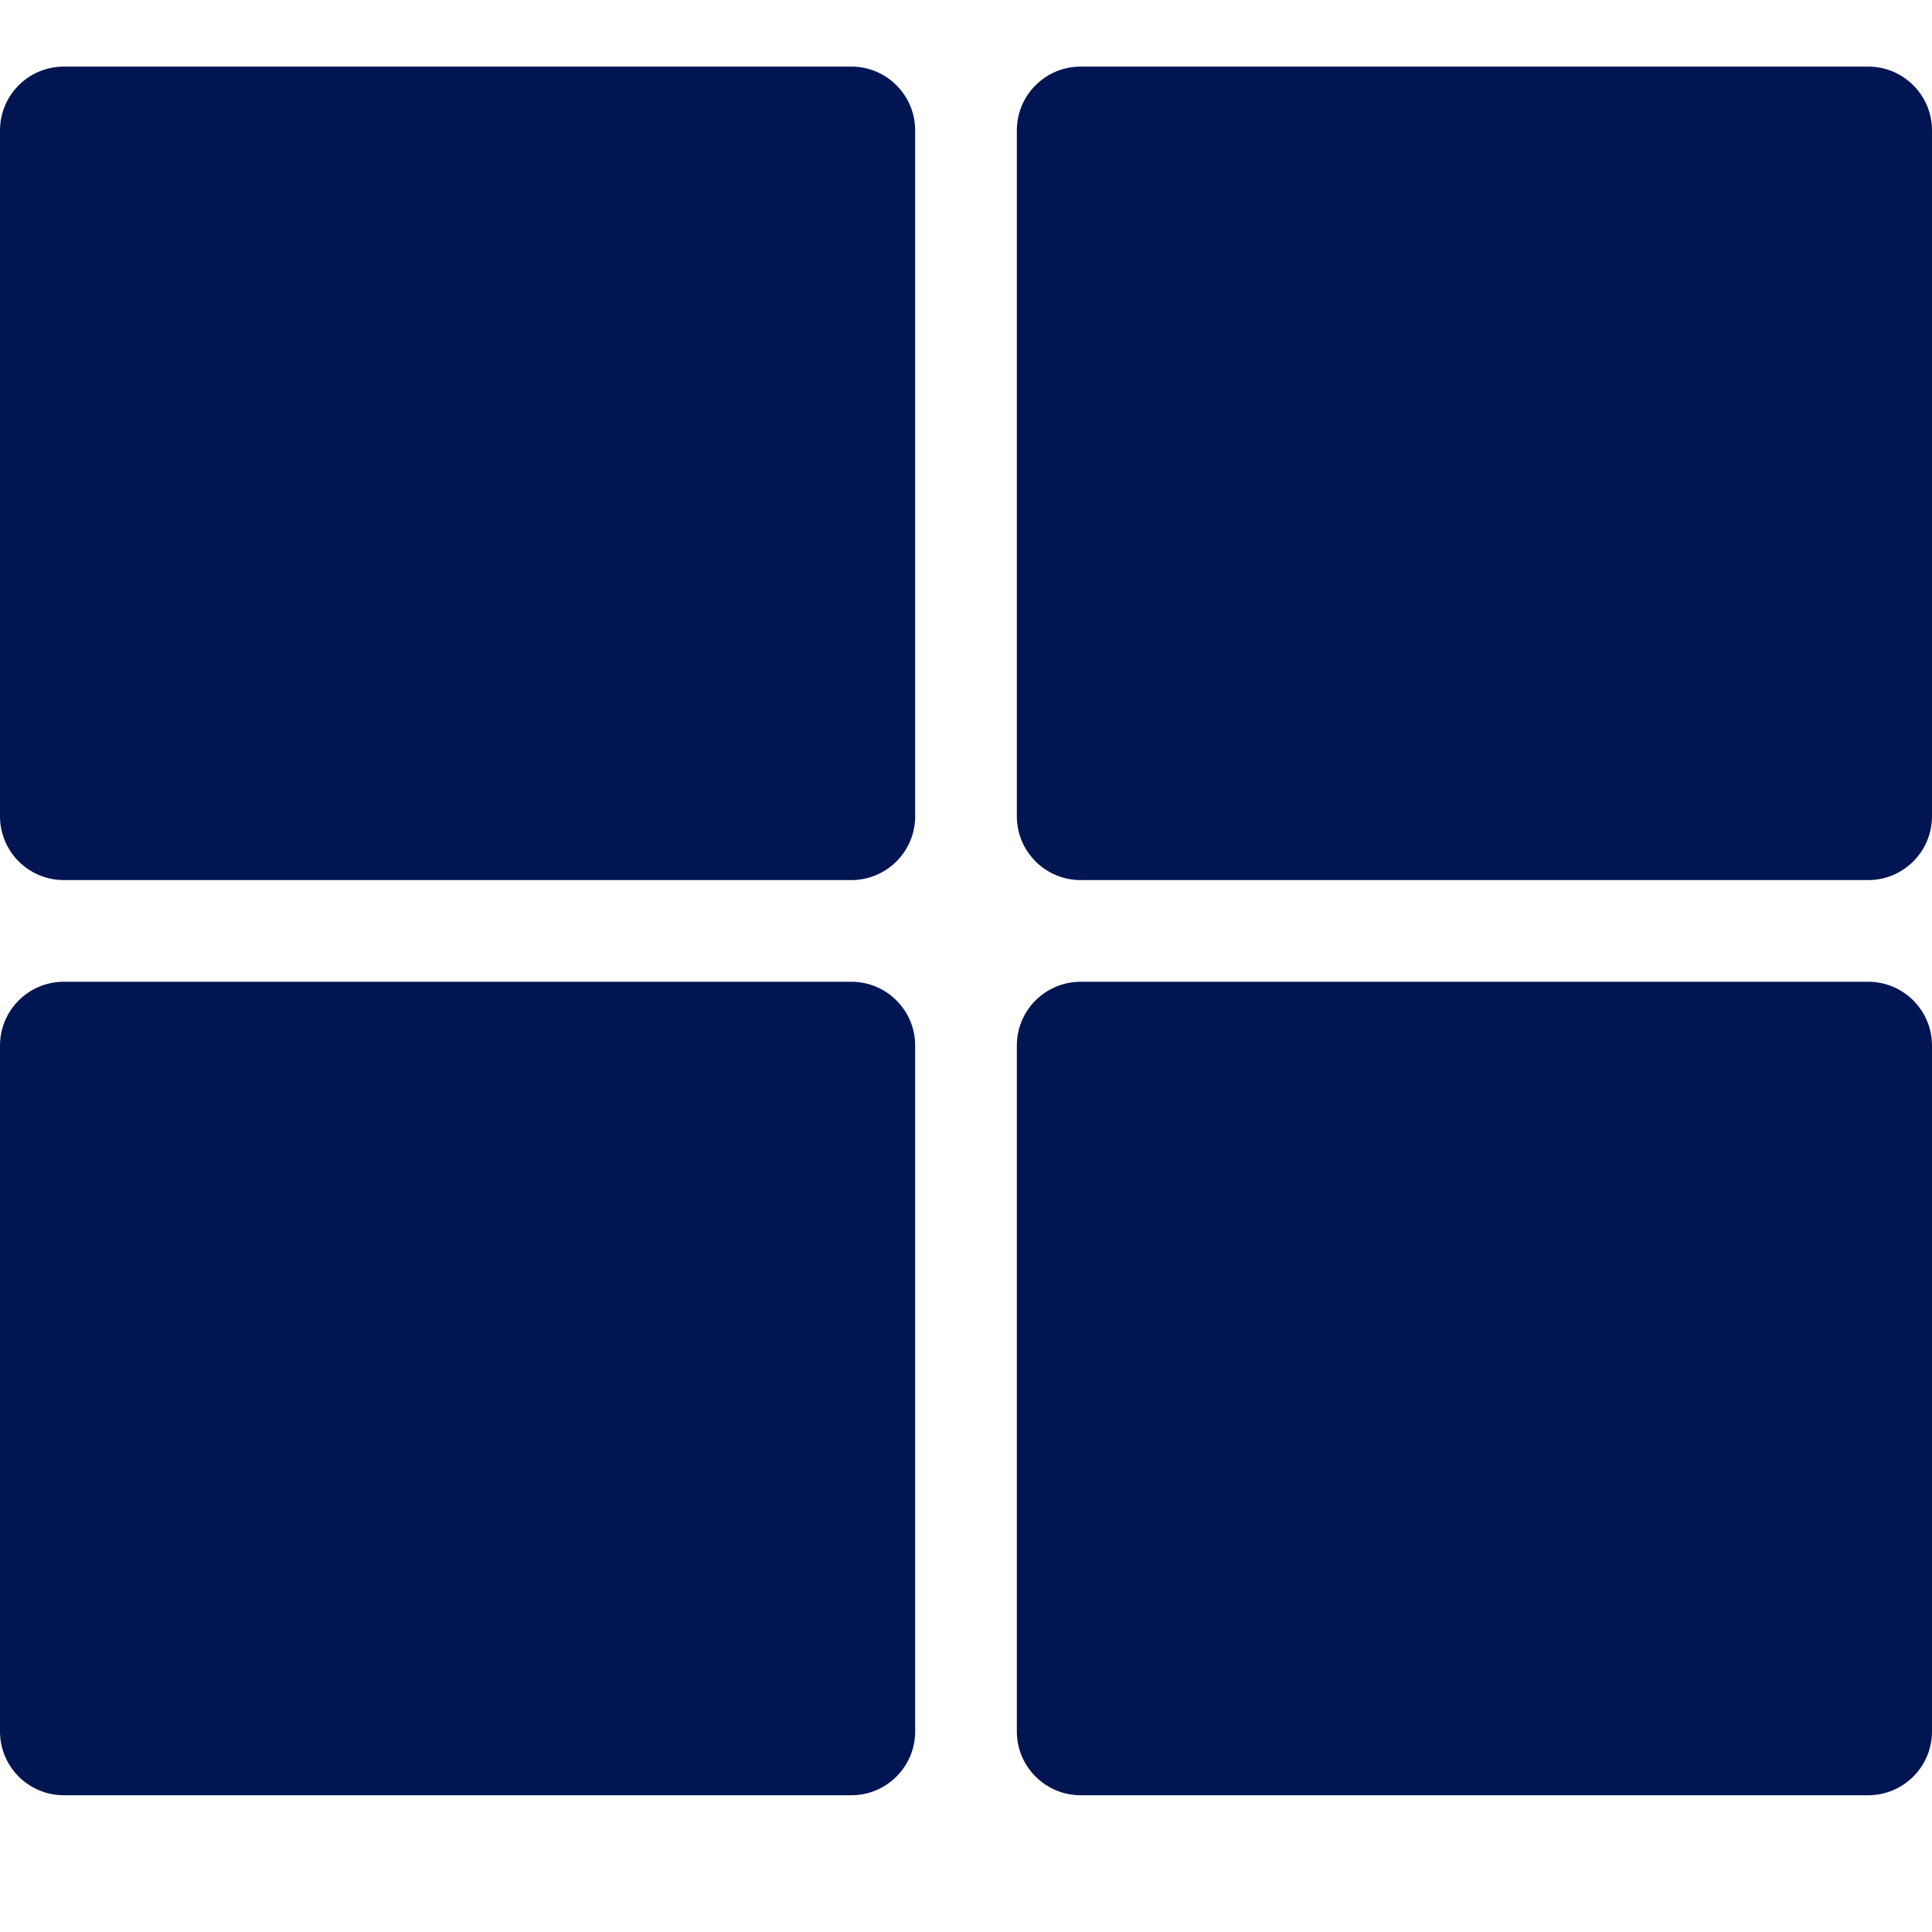
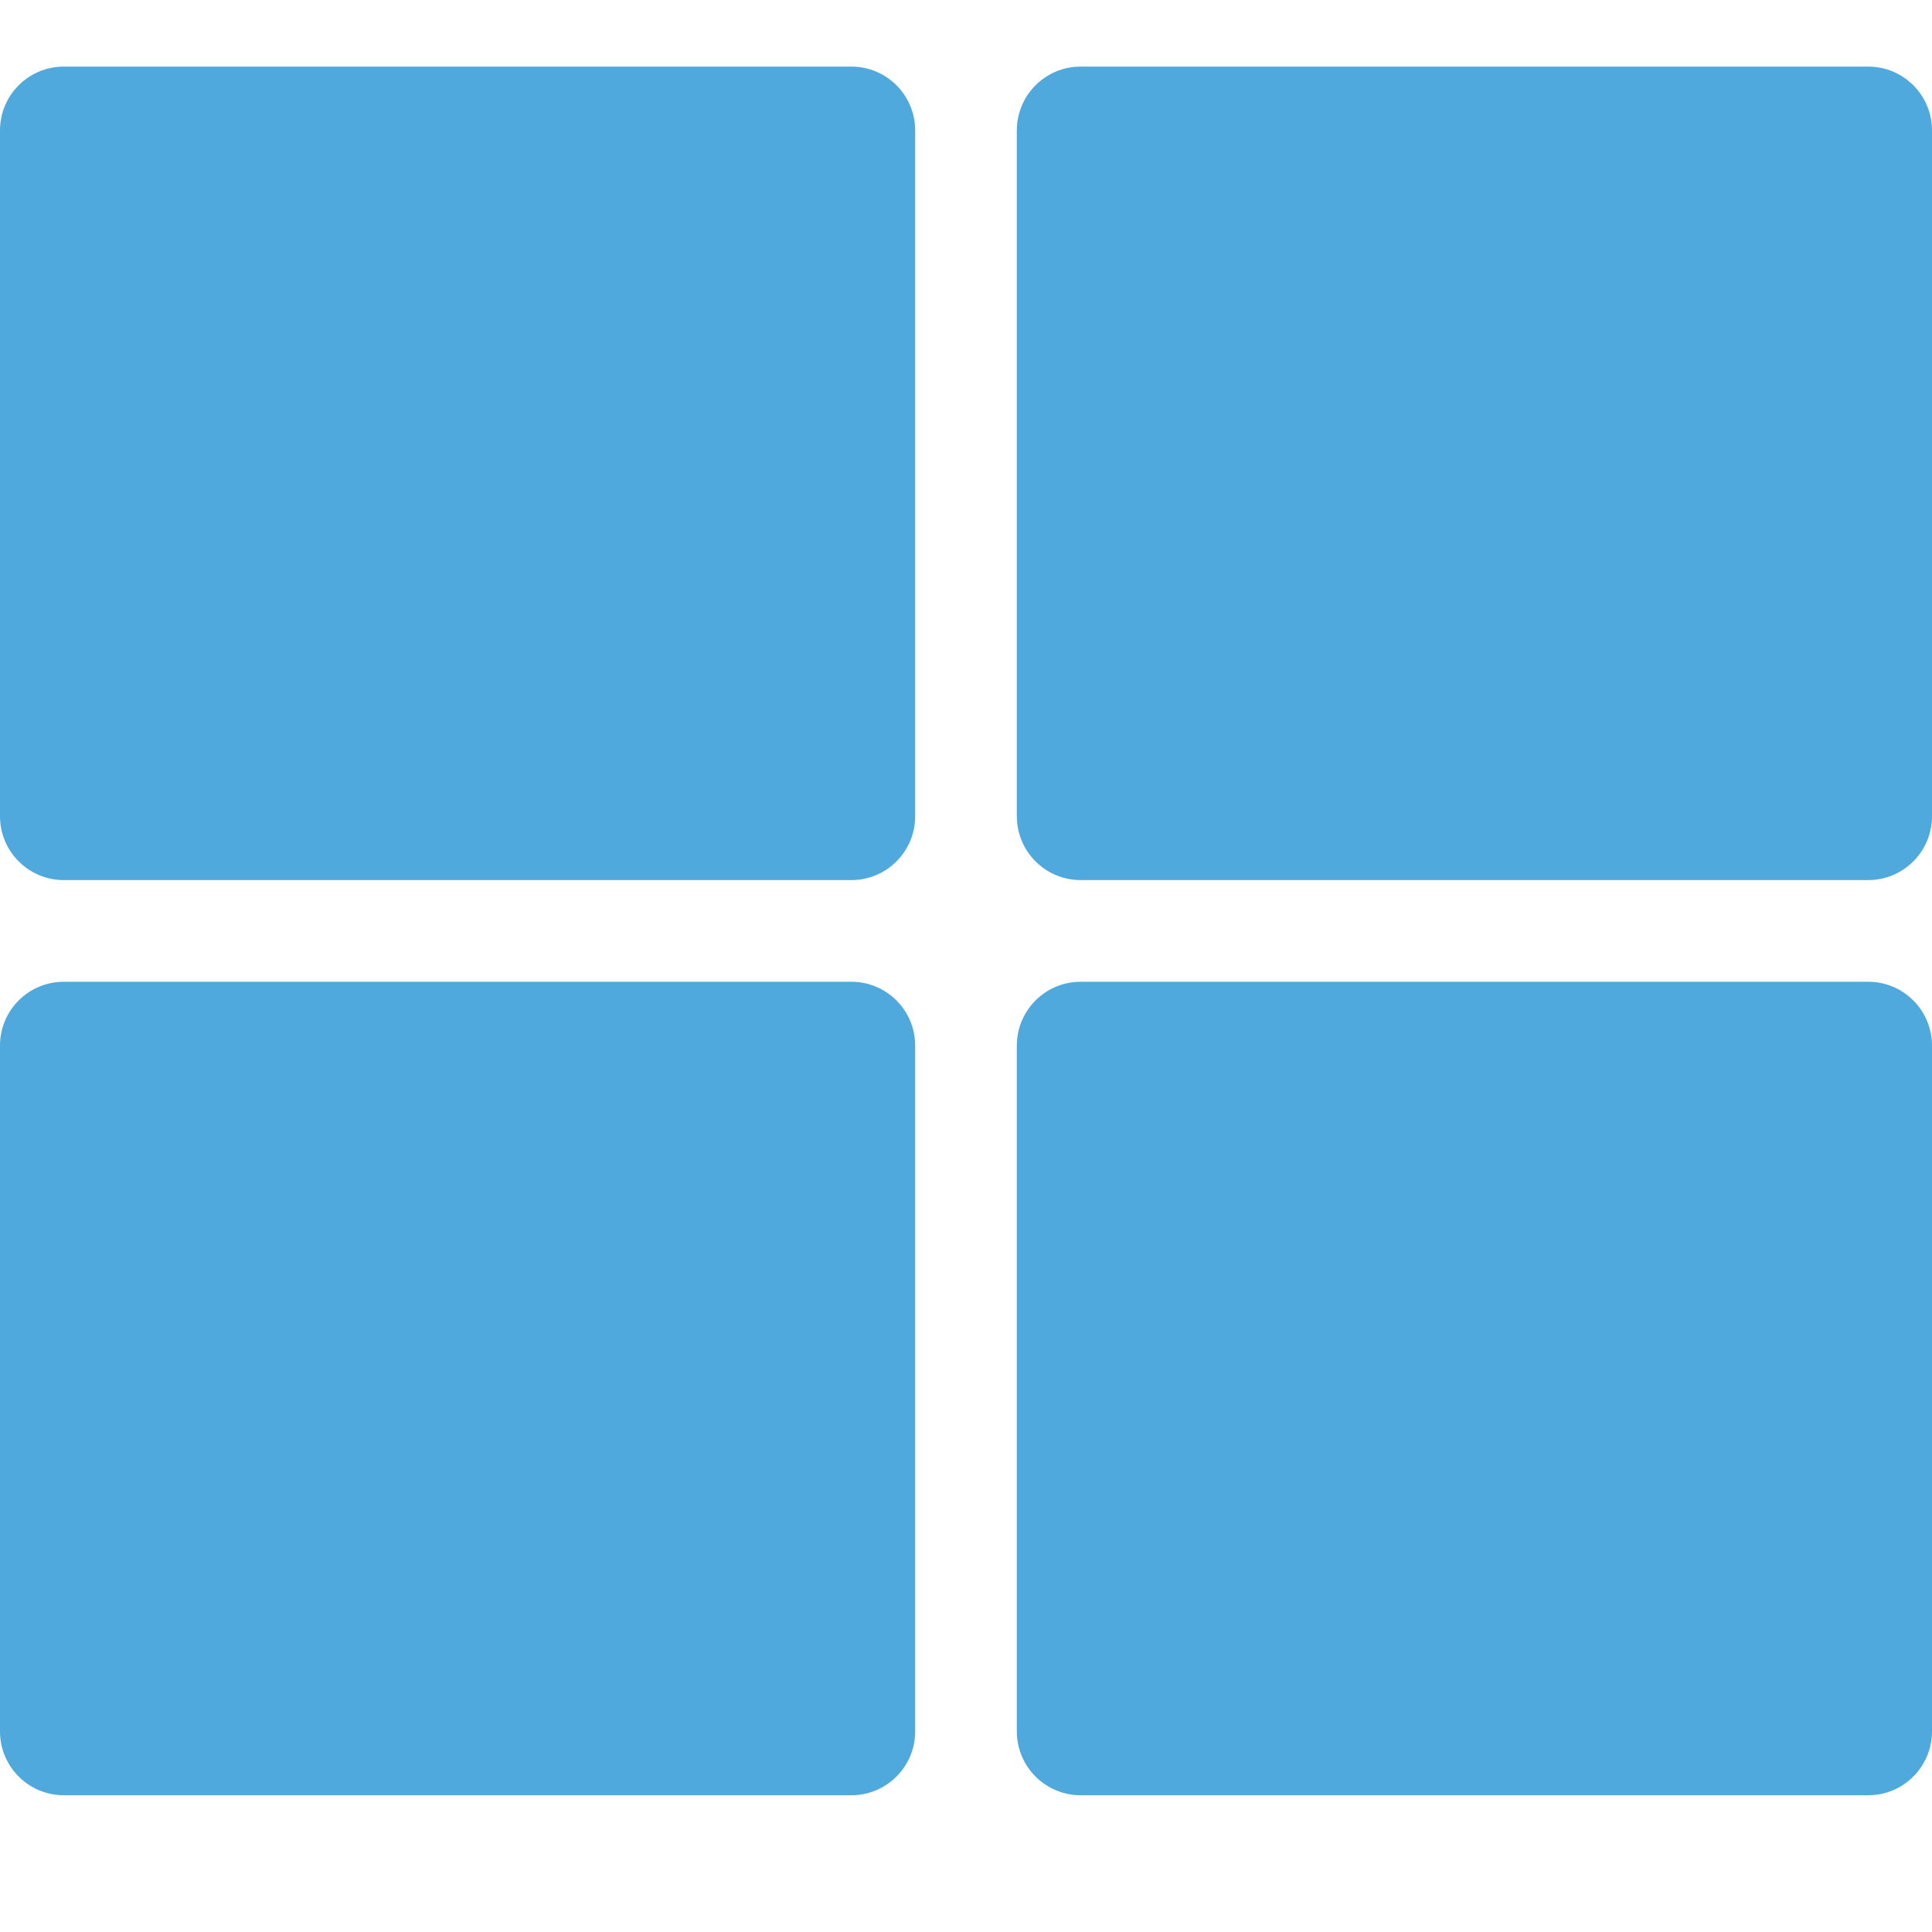
<svg xmlns="http://www.w3.org/2000/svg" id="katman_1" data-name="katman 1" viewBox="0 0 32 32">
  <defs>
-     <style type="text/css">.cls-1{fill:#011552;}</style>
+     <style type="text/css">.cls-1{fill:#4FA9DC;}</style>
  </defs>
  <rect class="cls-1" y="1.103" width="15.158" height="13.474" rx="1.057" />
  <rect class="cls-1" x="16.842" y="1.103" width="15.158" height="13.474" rx="1.057" />
  <rect class="cls-1" y="16.261" width="15.158" height="13.474" rx="1.057" />
  <rect class="cls-1" x="16.842" y="16.261" width="15.158" height="13.474" rx="1.057" />
</svg>
